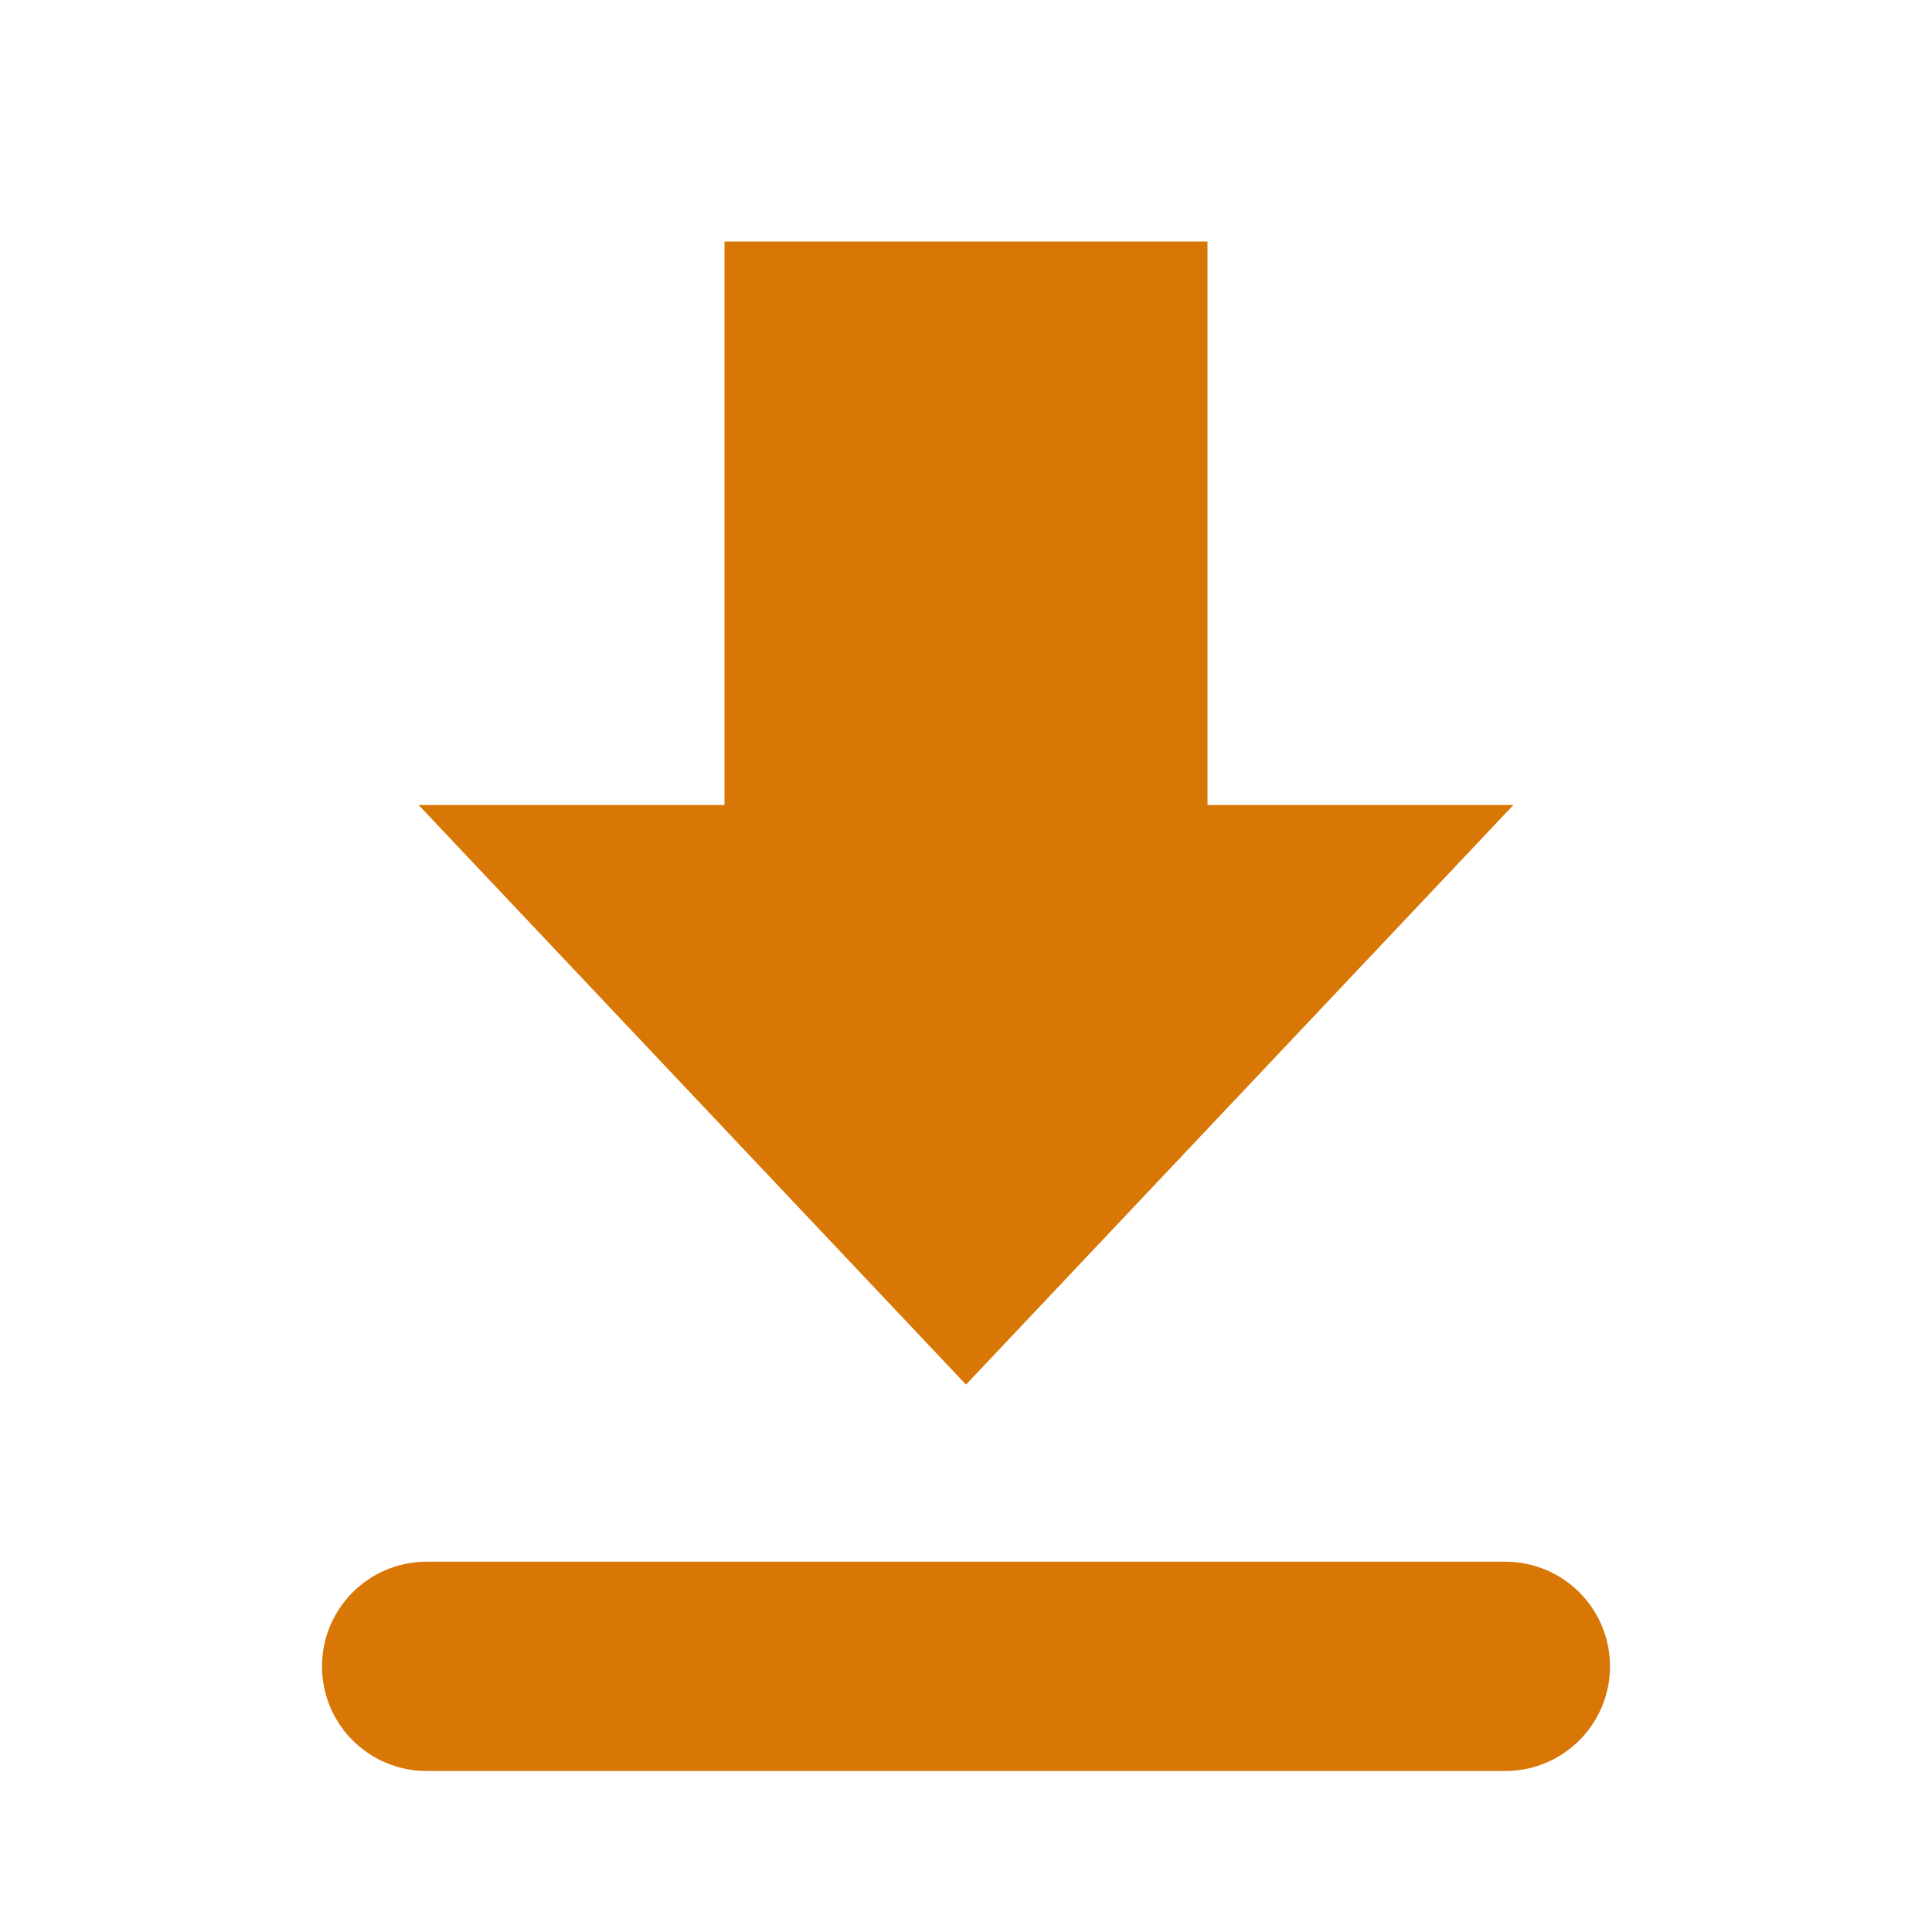
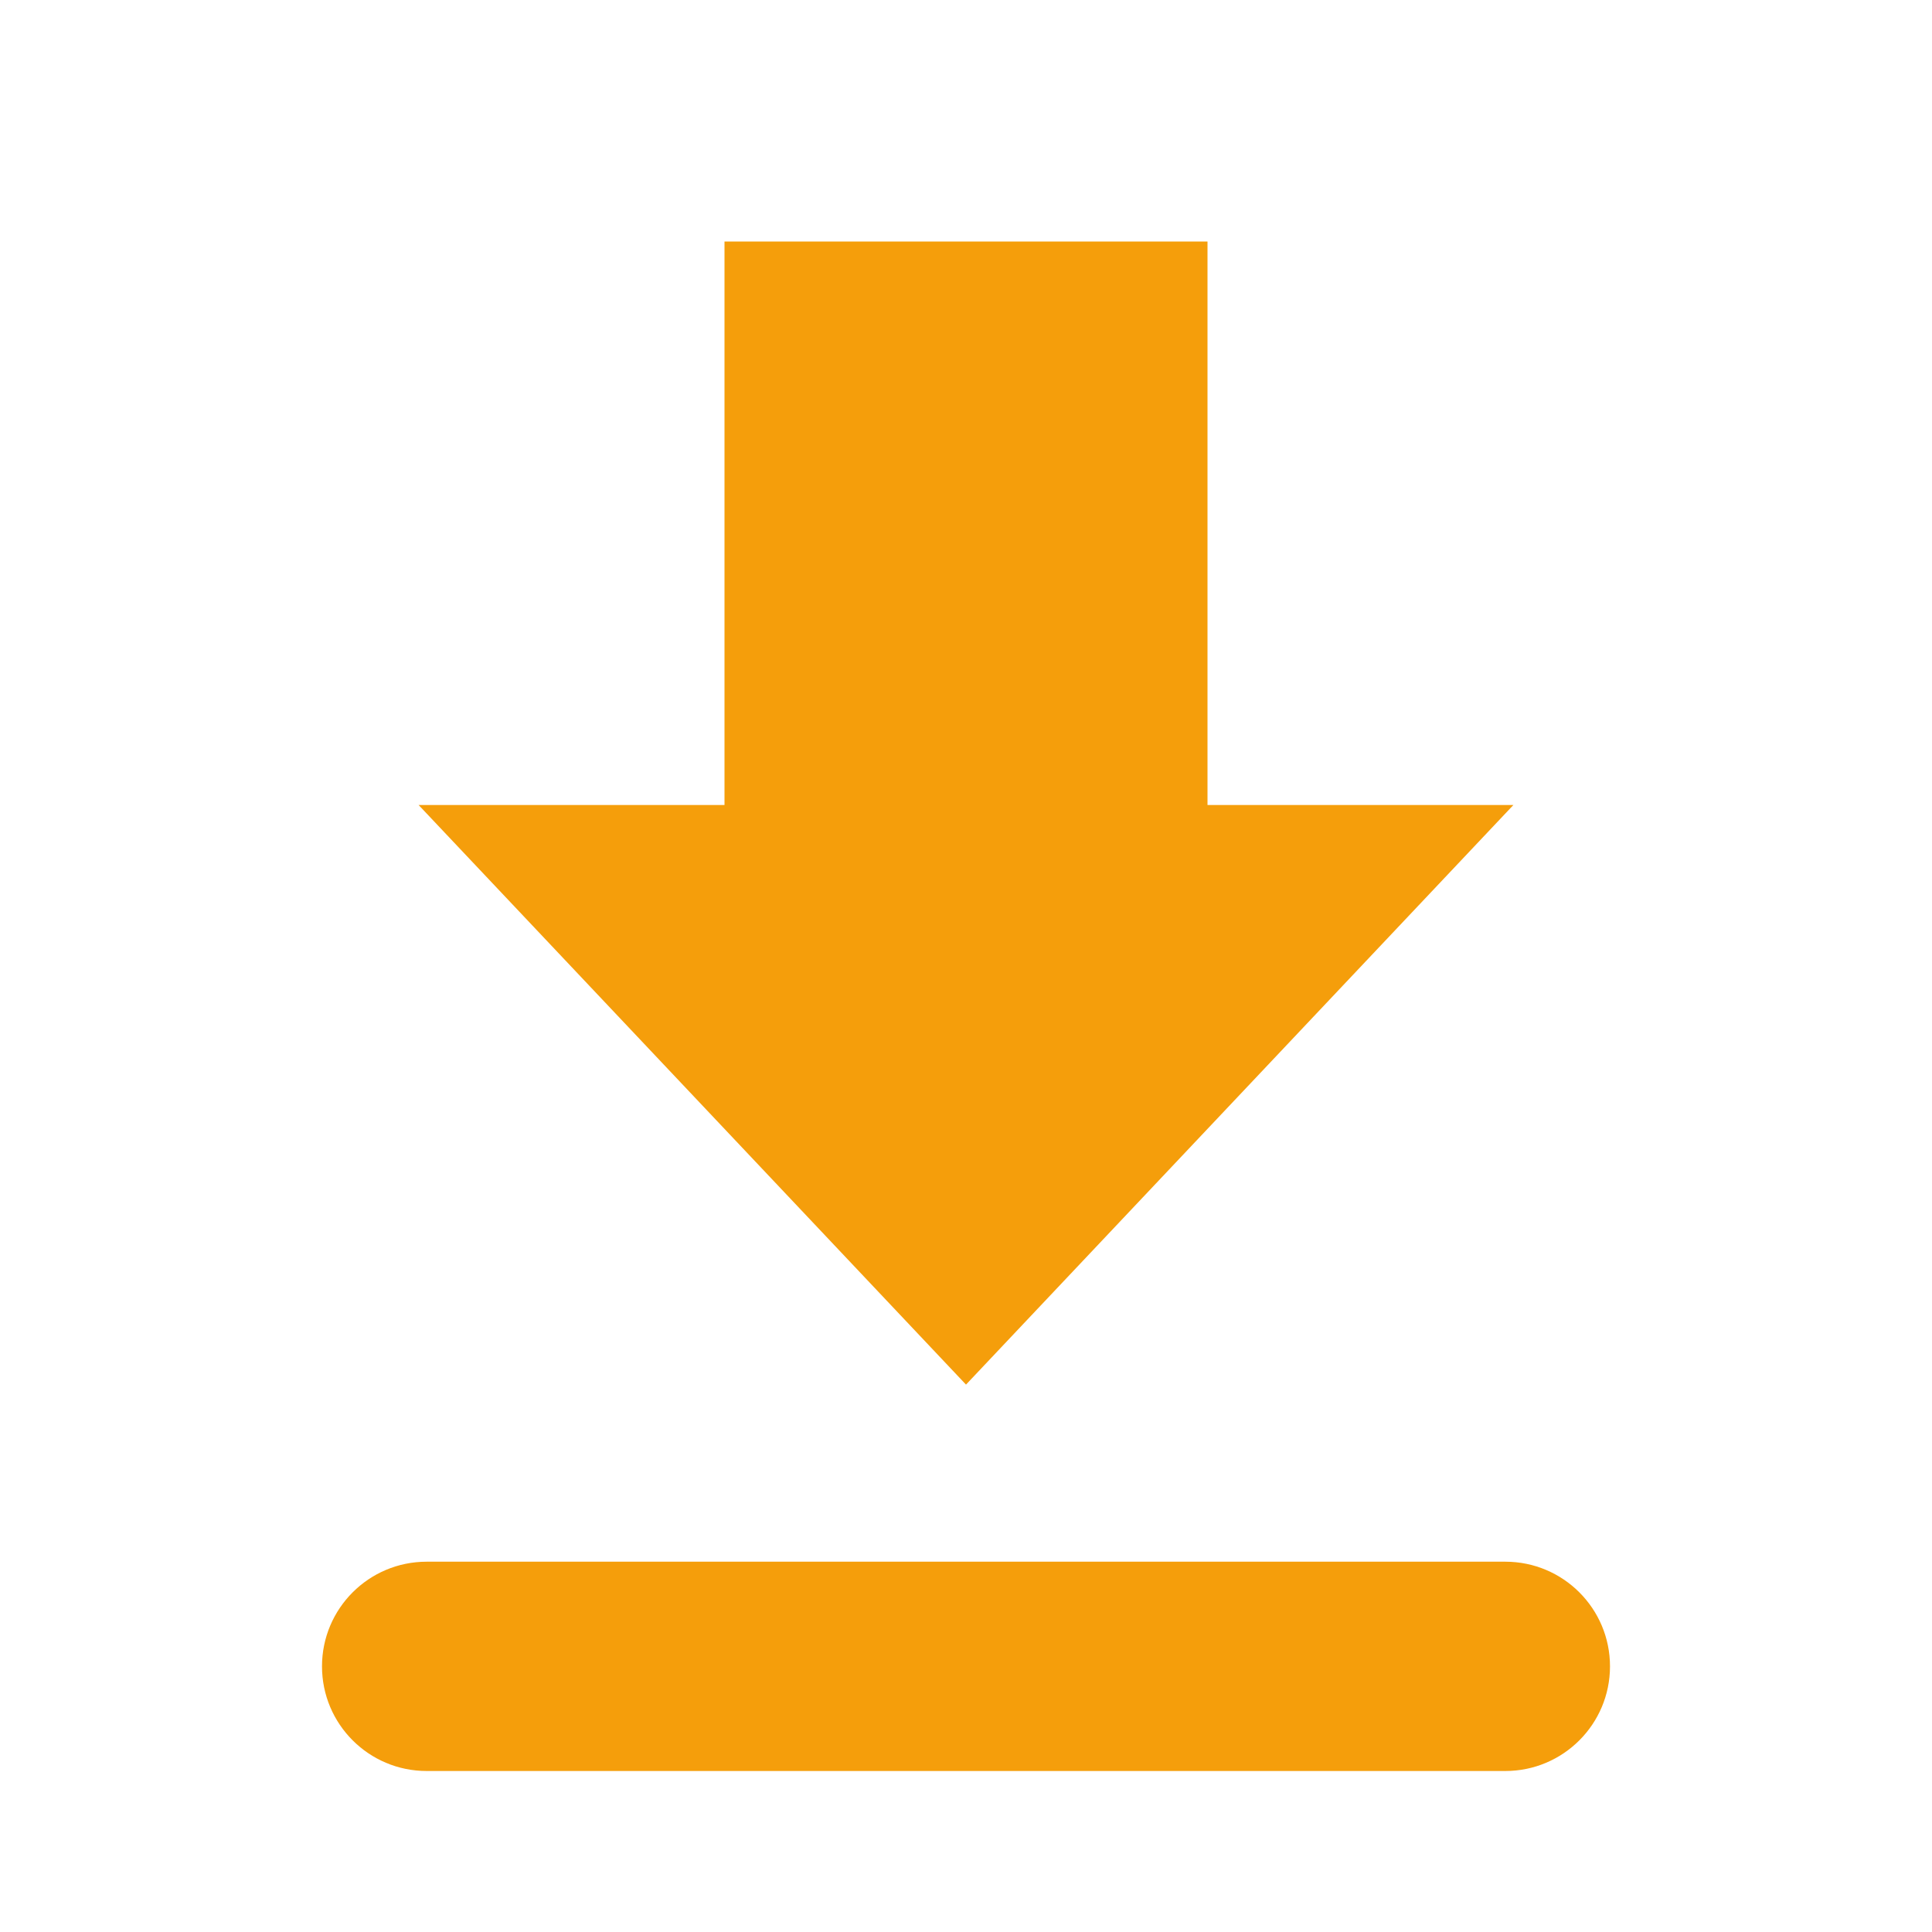
<svg xmlns="http://www.w3.org/2000/svg" viewBox="0 0 24 24" width="24" height="24">
-   <path d="M9 3h6v7h3.8L12 17.2 5.2 10H9z" fill="#D97706" />
-   <rect x="4" y="19.4" width="16" height="2.6" rx="1.3" fill="#D97706" />
+   <path d="M9 3h6v7h3.8L12 17.2 5.2 10H9z" fill="#F59E0B" />
+   <rect x="4" y="19.4" width="16" height="2.6" rx="1.3" fill="#F59E0B" />
</svg>
